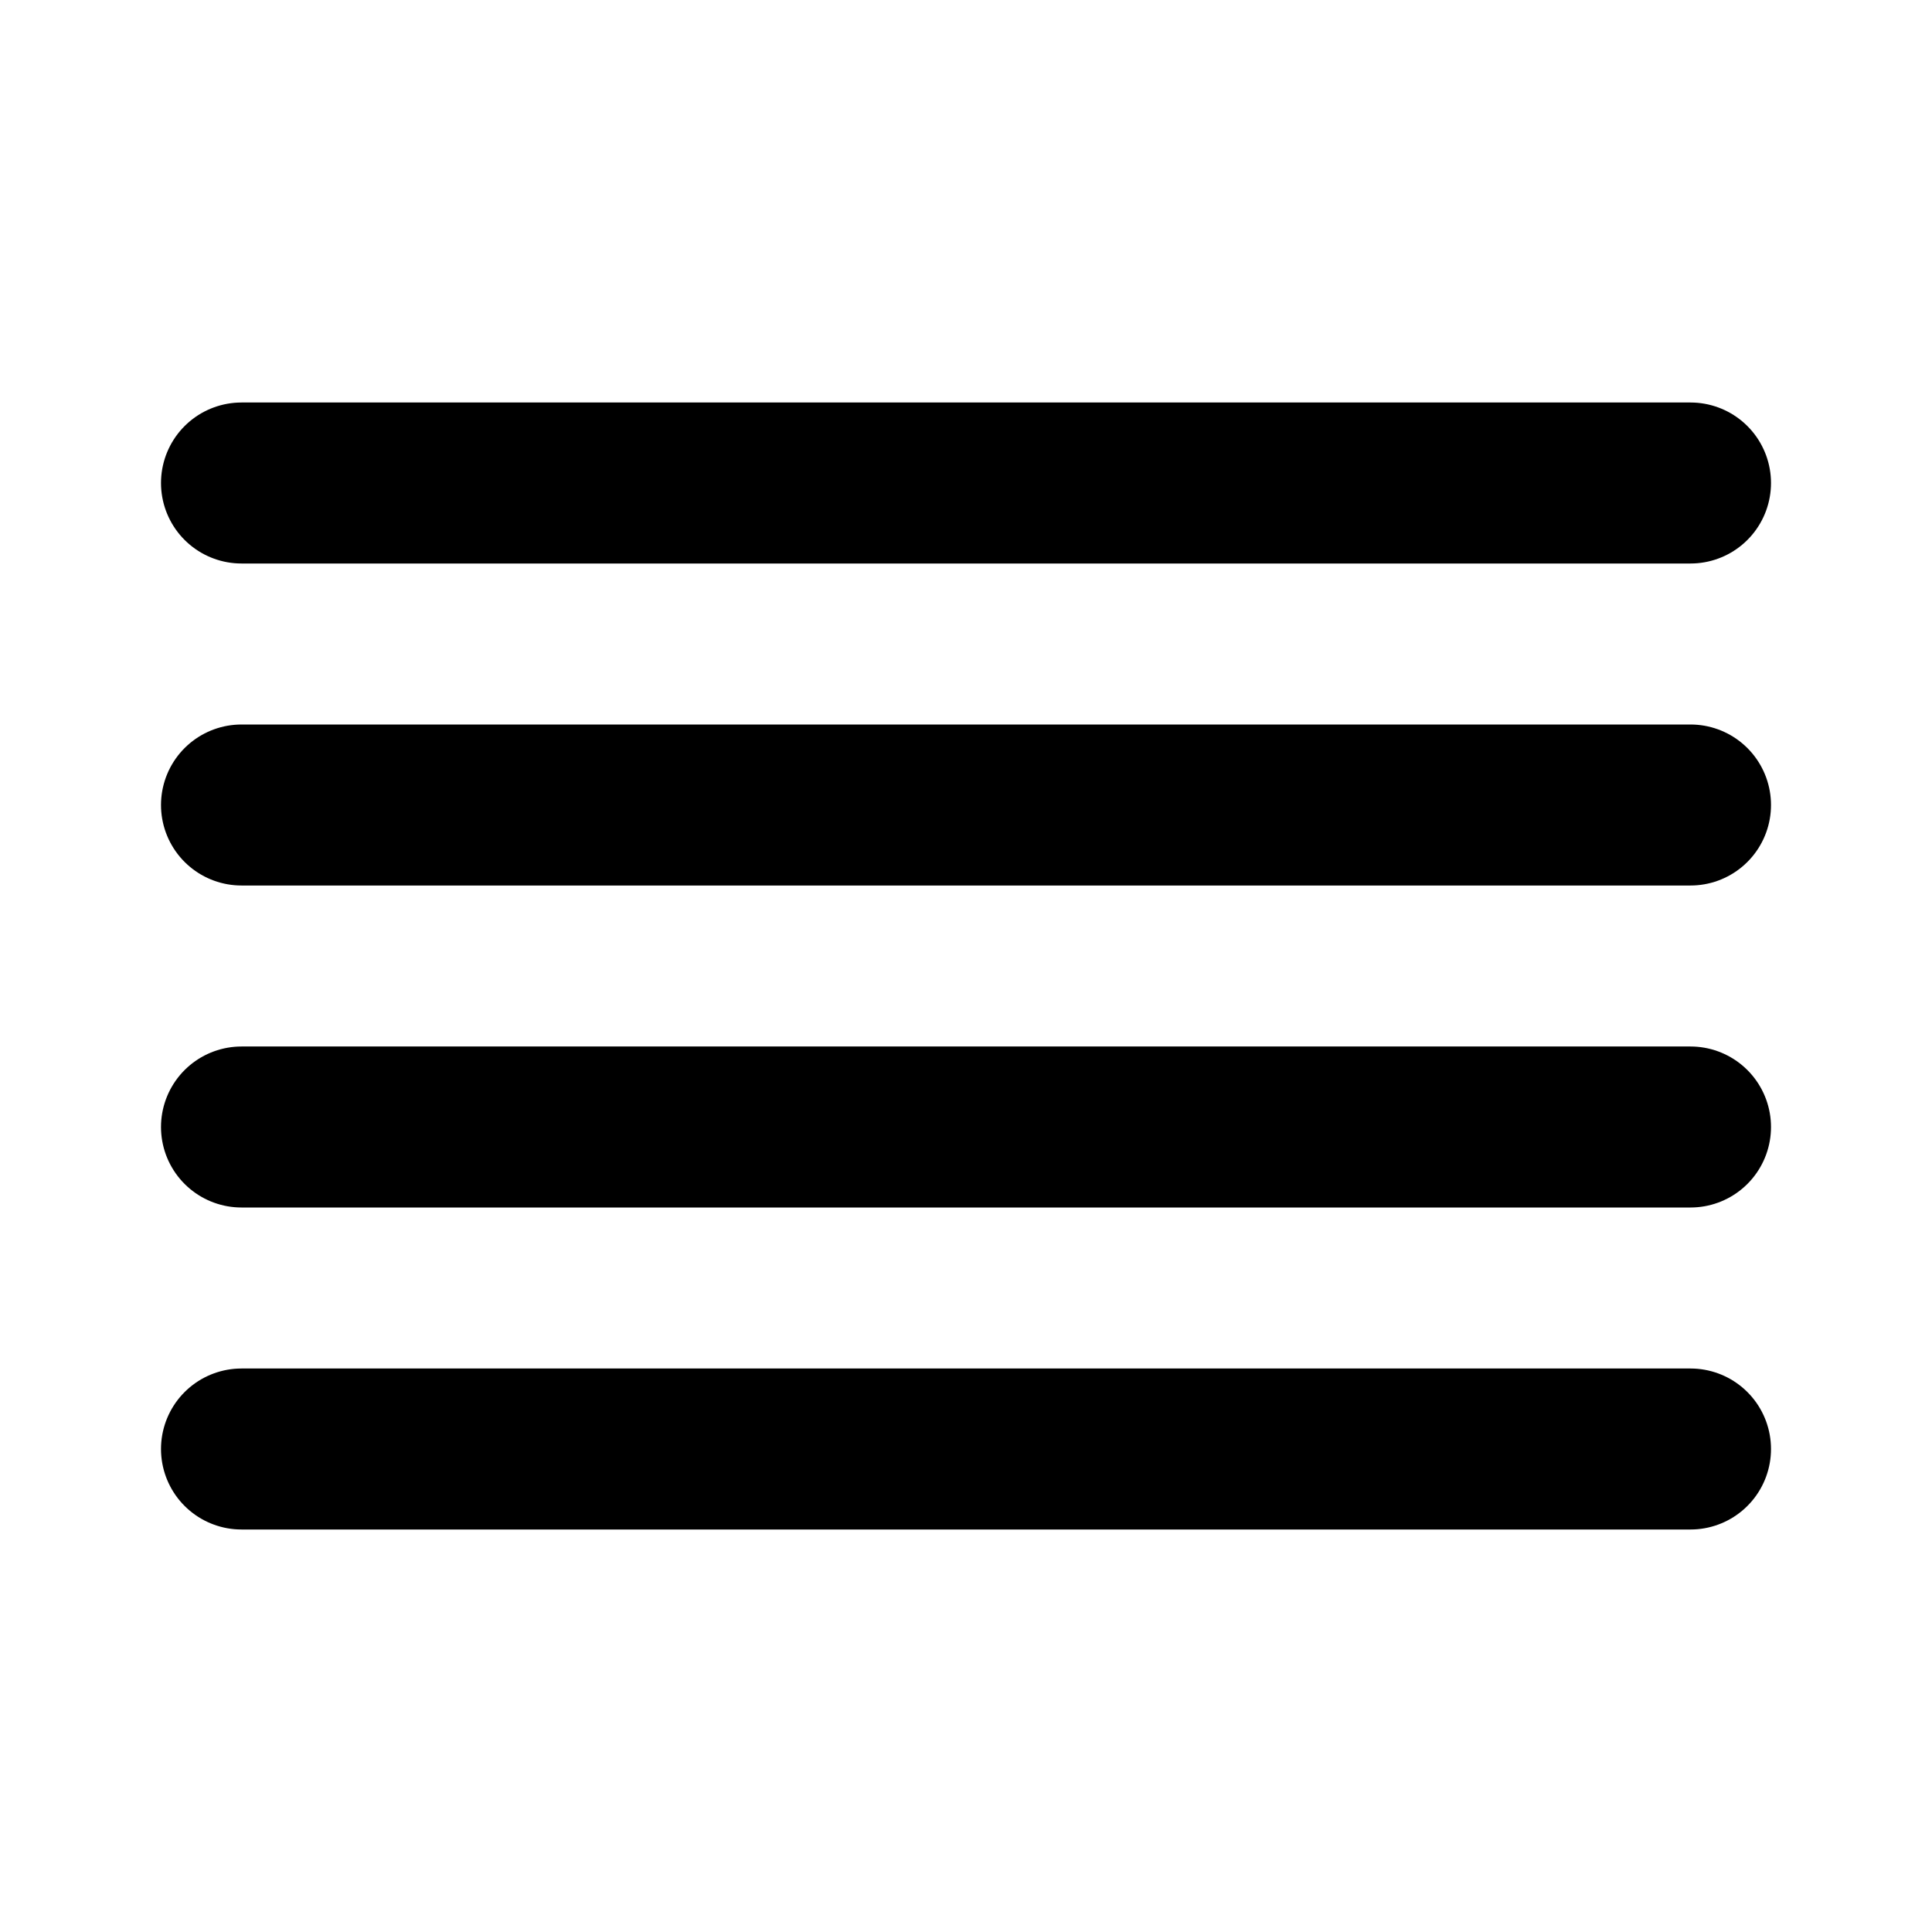
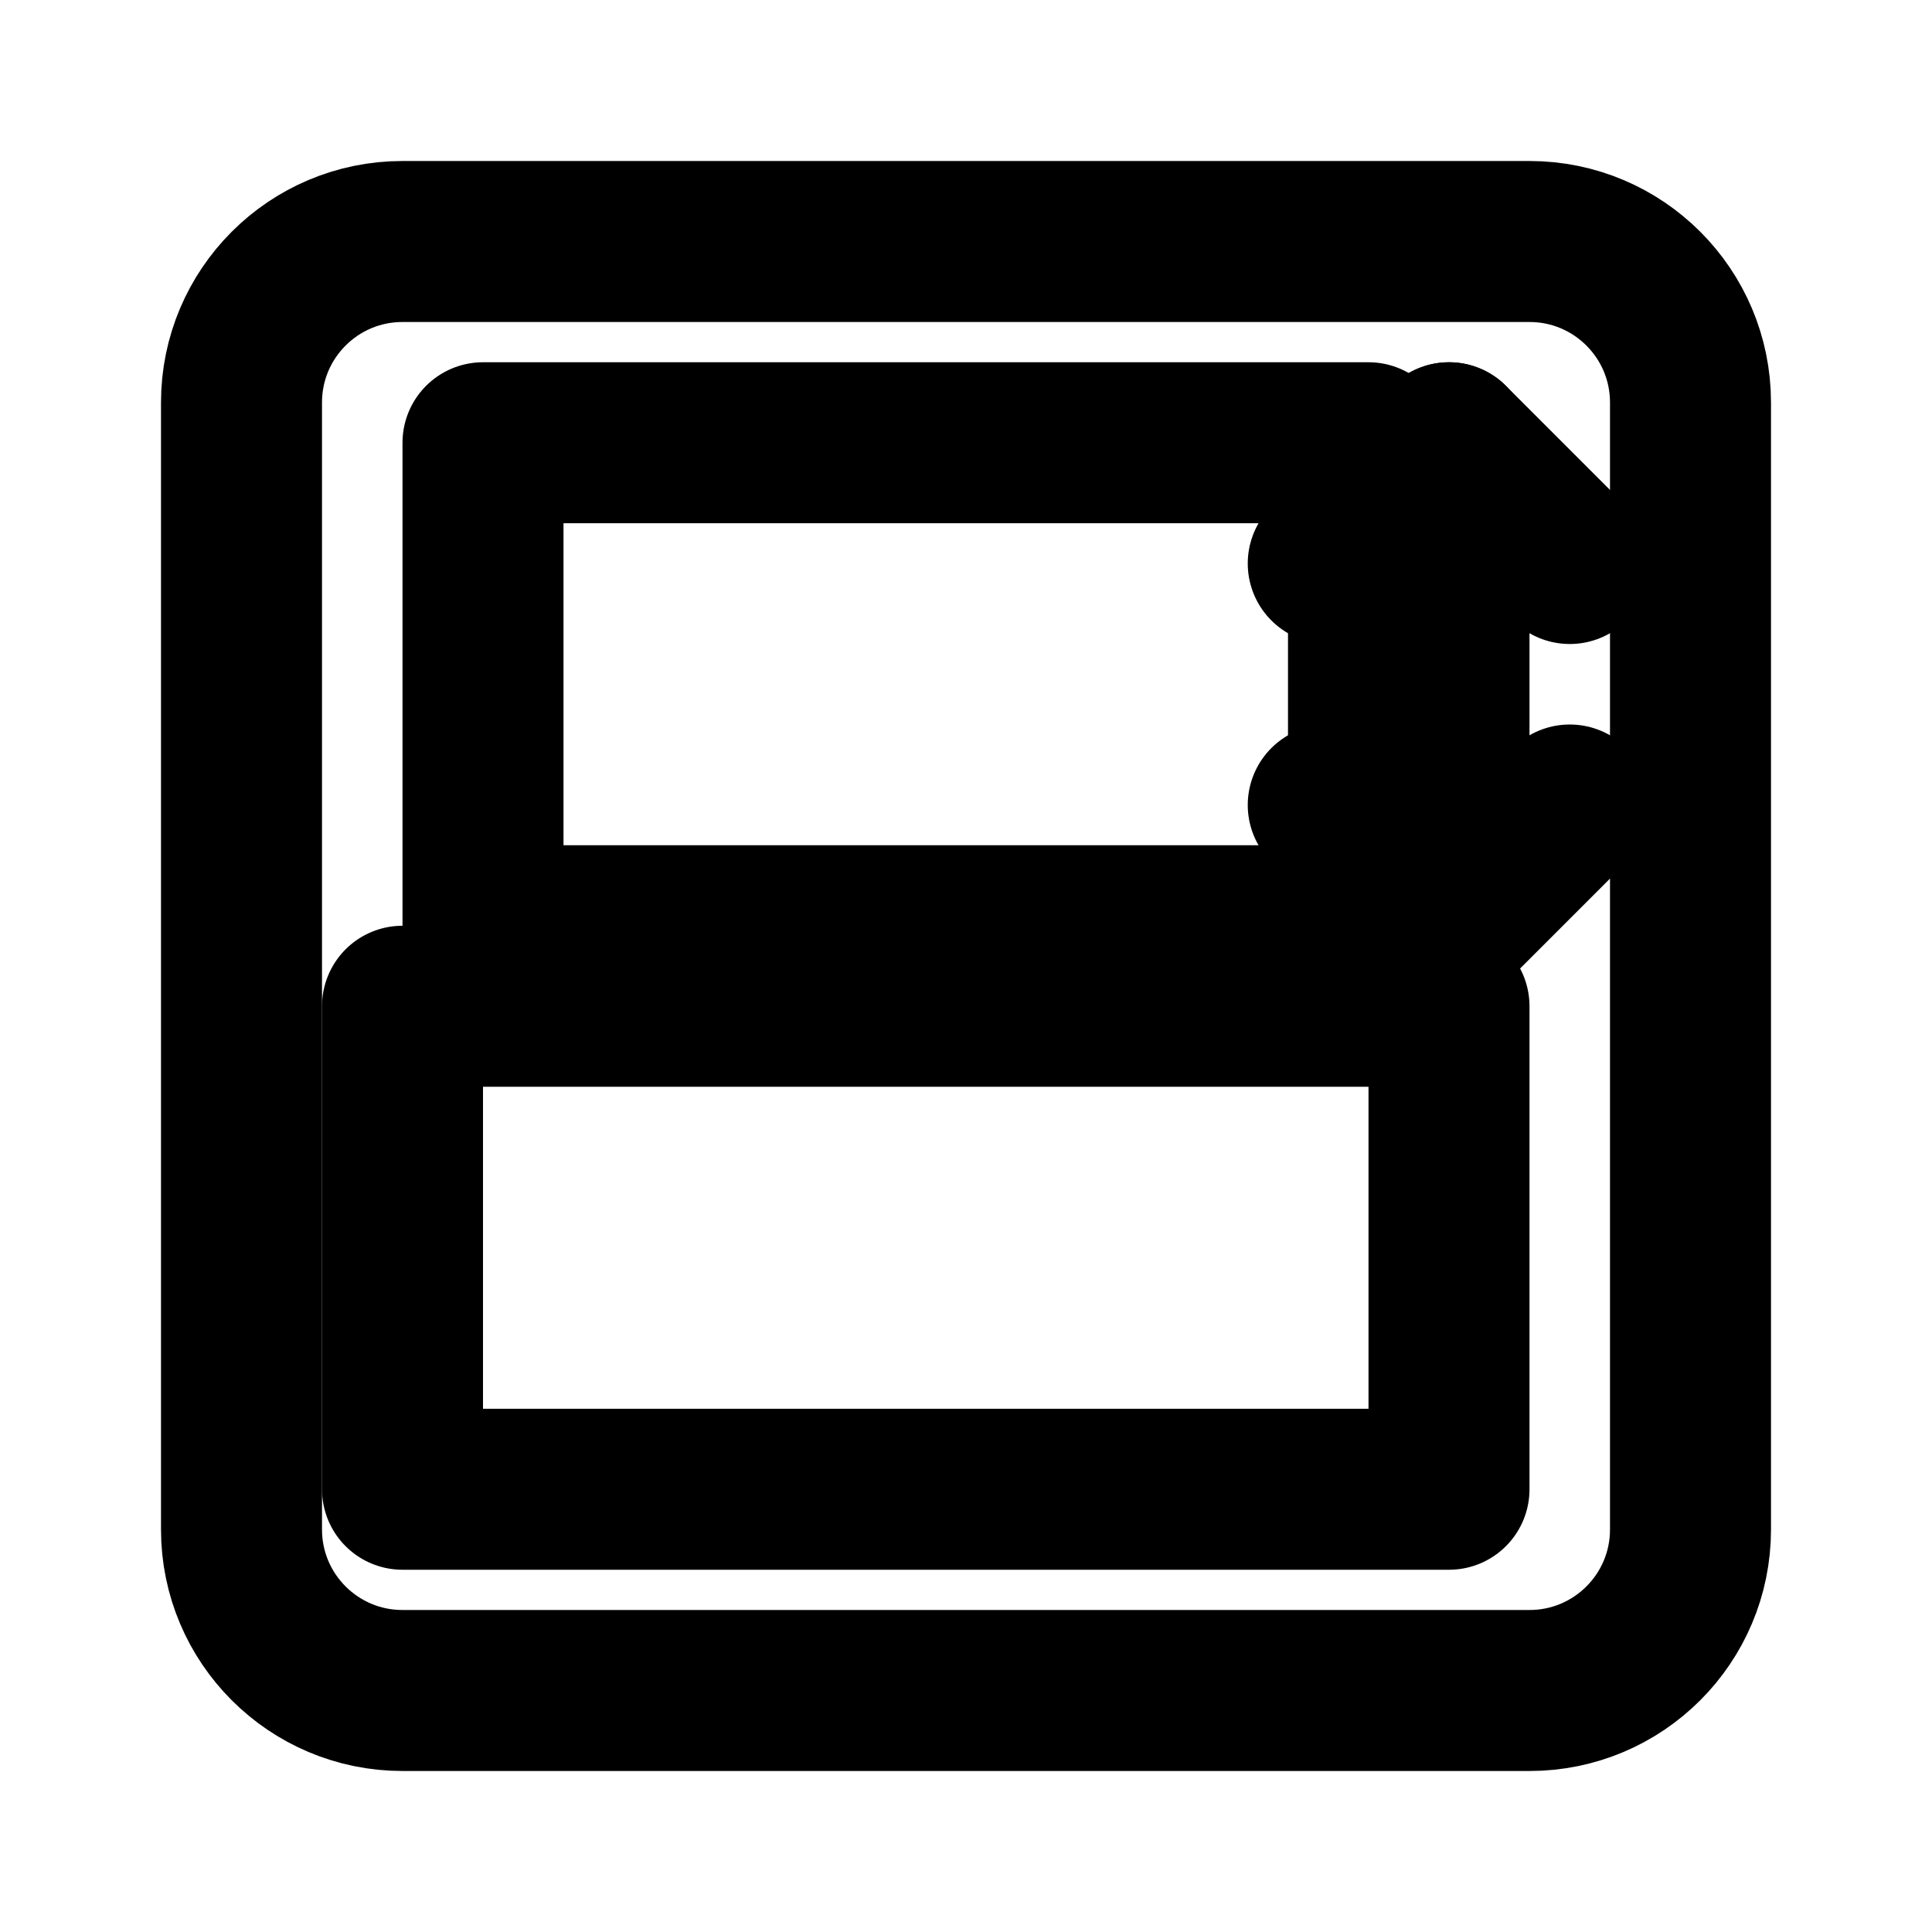
<svg xmlns="http://www.w3.org/2000/svg" width="24" height="24" viewBox="0 0 24 24" fill="none" stroke="currentColor" stroke-width="2" stroke-linecap="round" stroke-linejoin="round">
-   <line x1="21" y1="10" x2="3" y2="10" />
-   <line x1="21" y1="6" x2="3" y2="6" />
-   <line x1="21" y1="14" x2="3" y2="14" />
-   <line x1="21" y1="18" x2="3" y2="18" />
+   <rect x="3" y="3" width="18" height="18" rx="2" ry="2" />
+   <rect x="6" y="5.5" width="11" height="6" />
+   <rect x="5" y="12.5" width="13" height="6" />
+   <line x1="18" y1="5.5" x2="18" y2="11.5" />
+   <polyline points="16.5,7 18,5.5 19.5,7" />
+   <polyline points="16.5,10 18,11.5 19.5,10" />
</svg>
